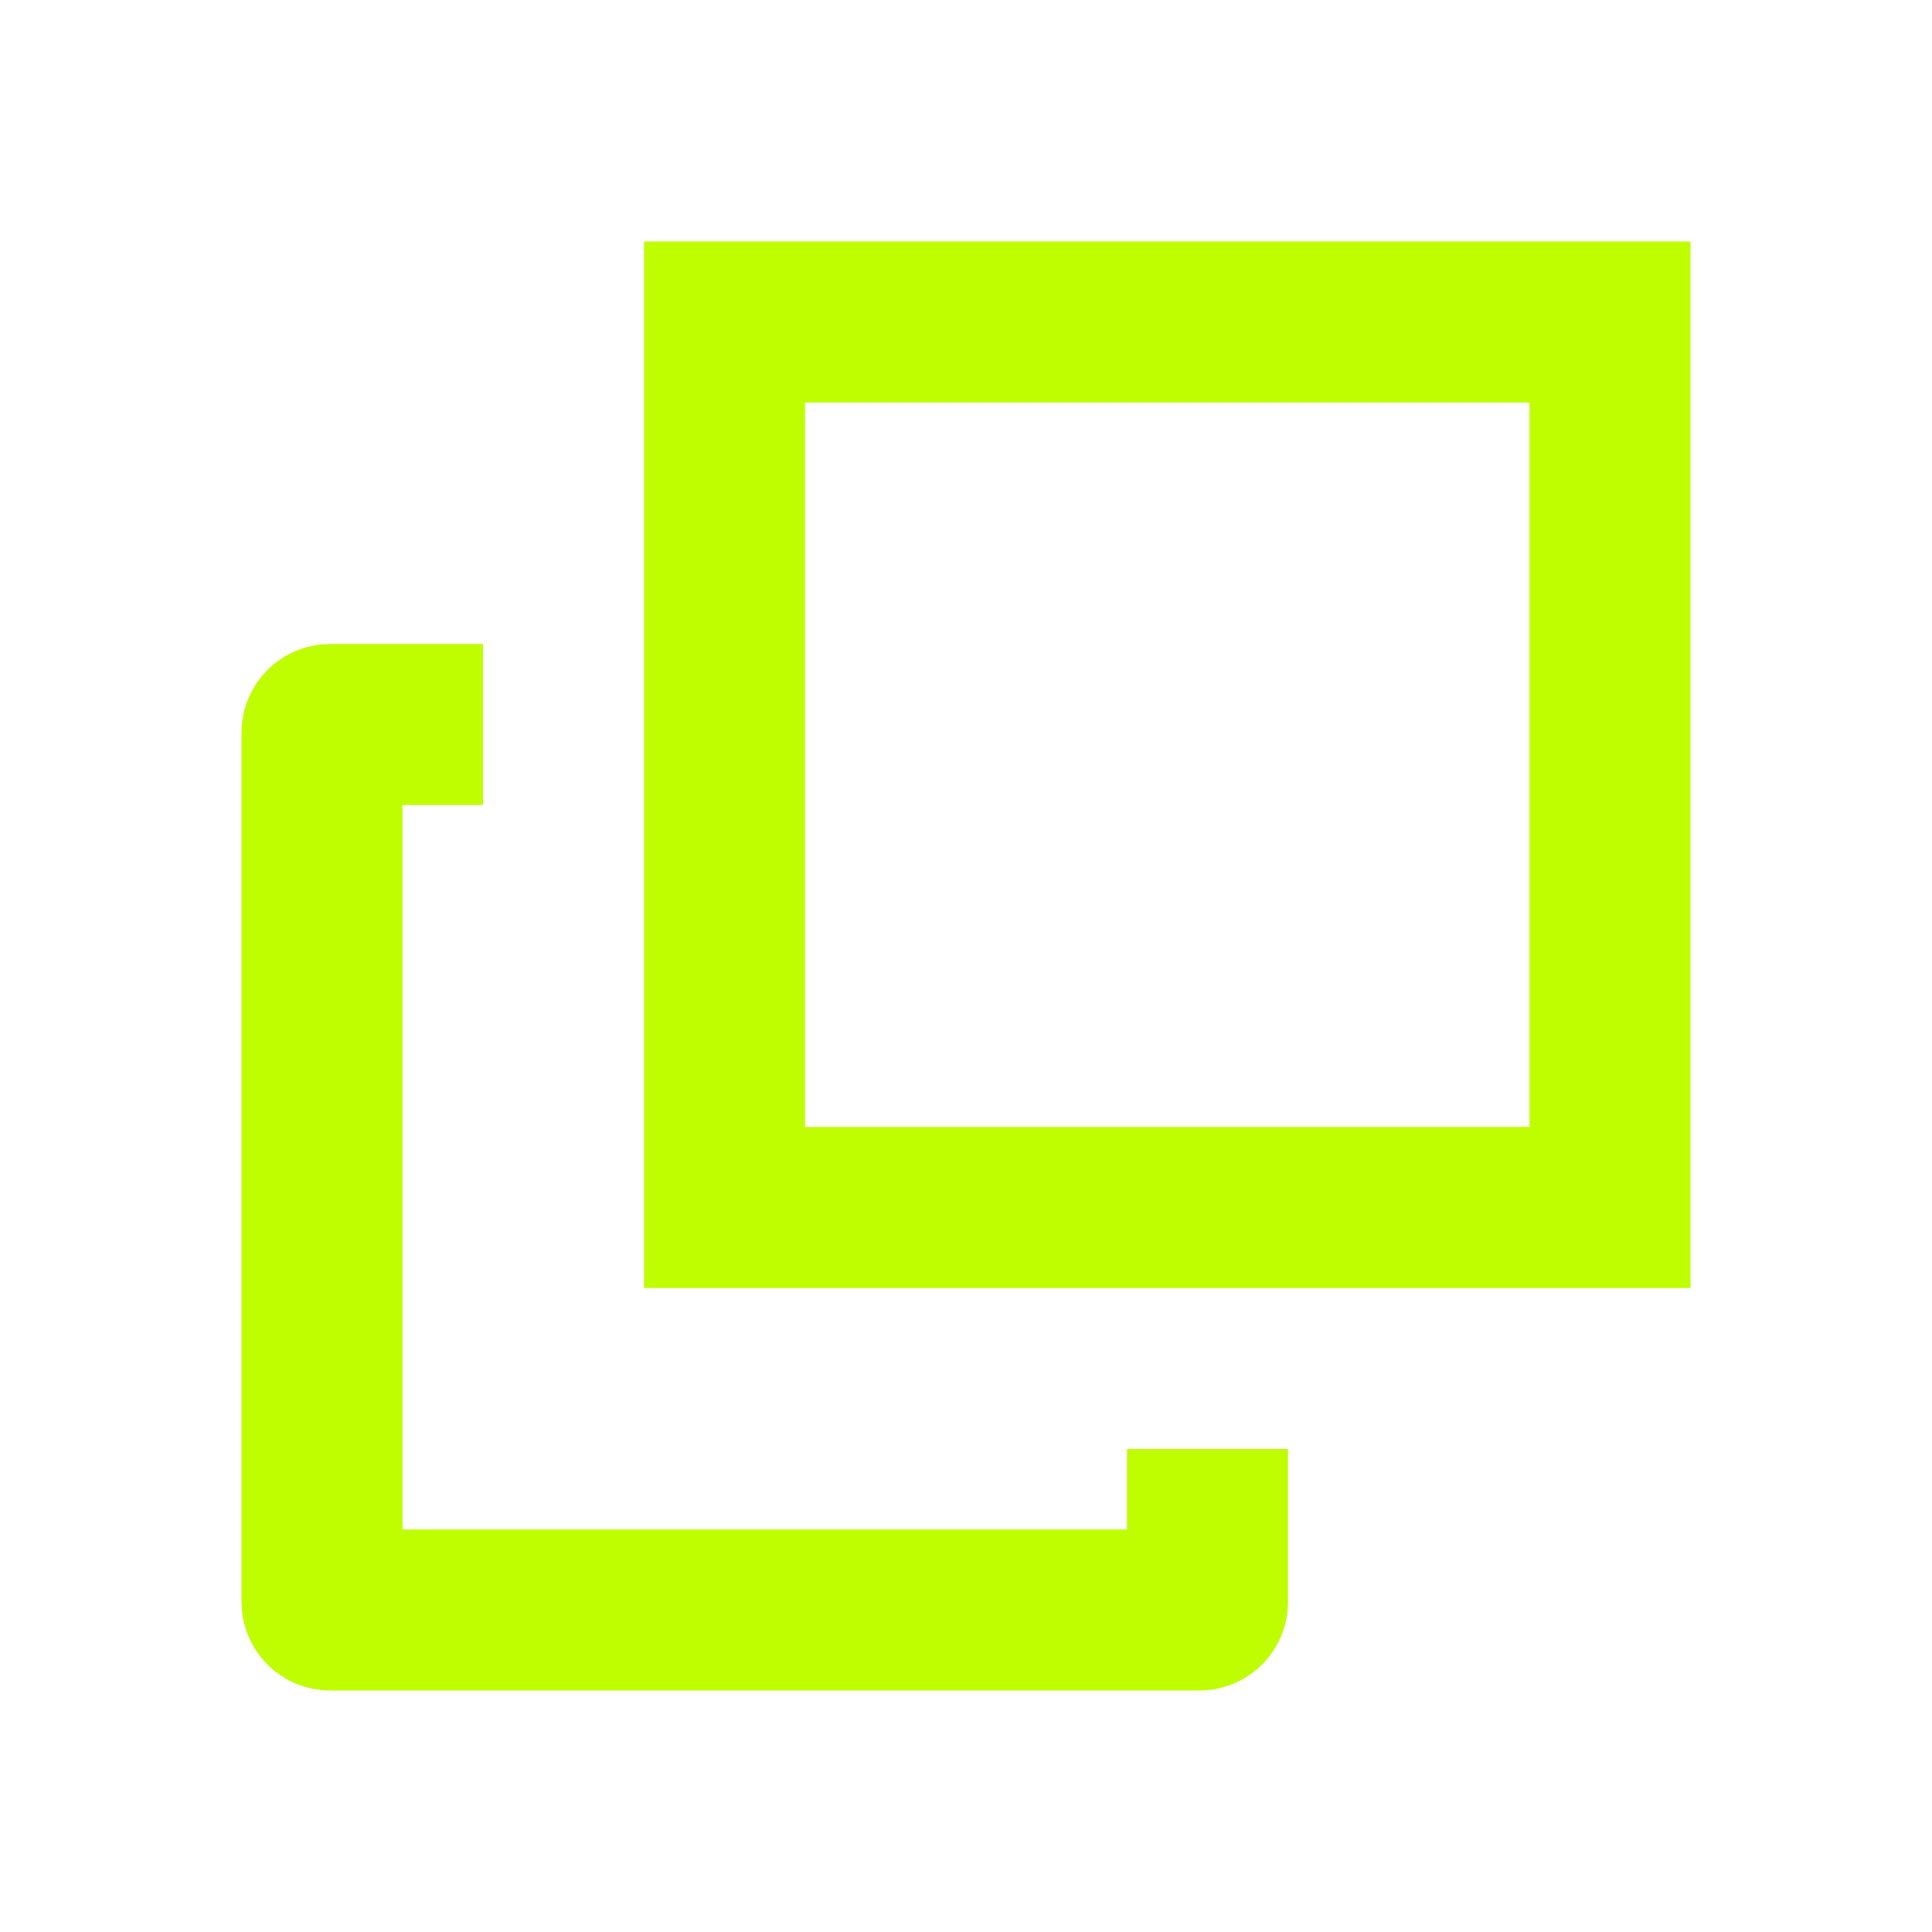
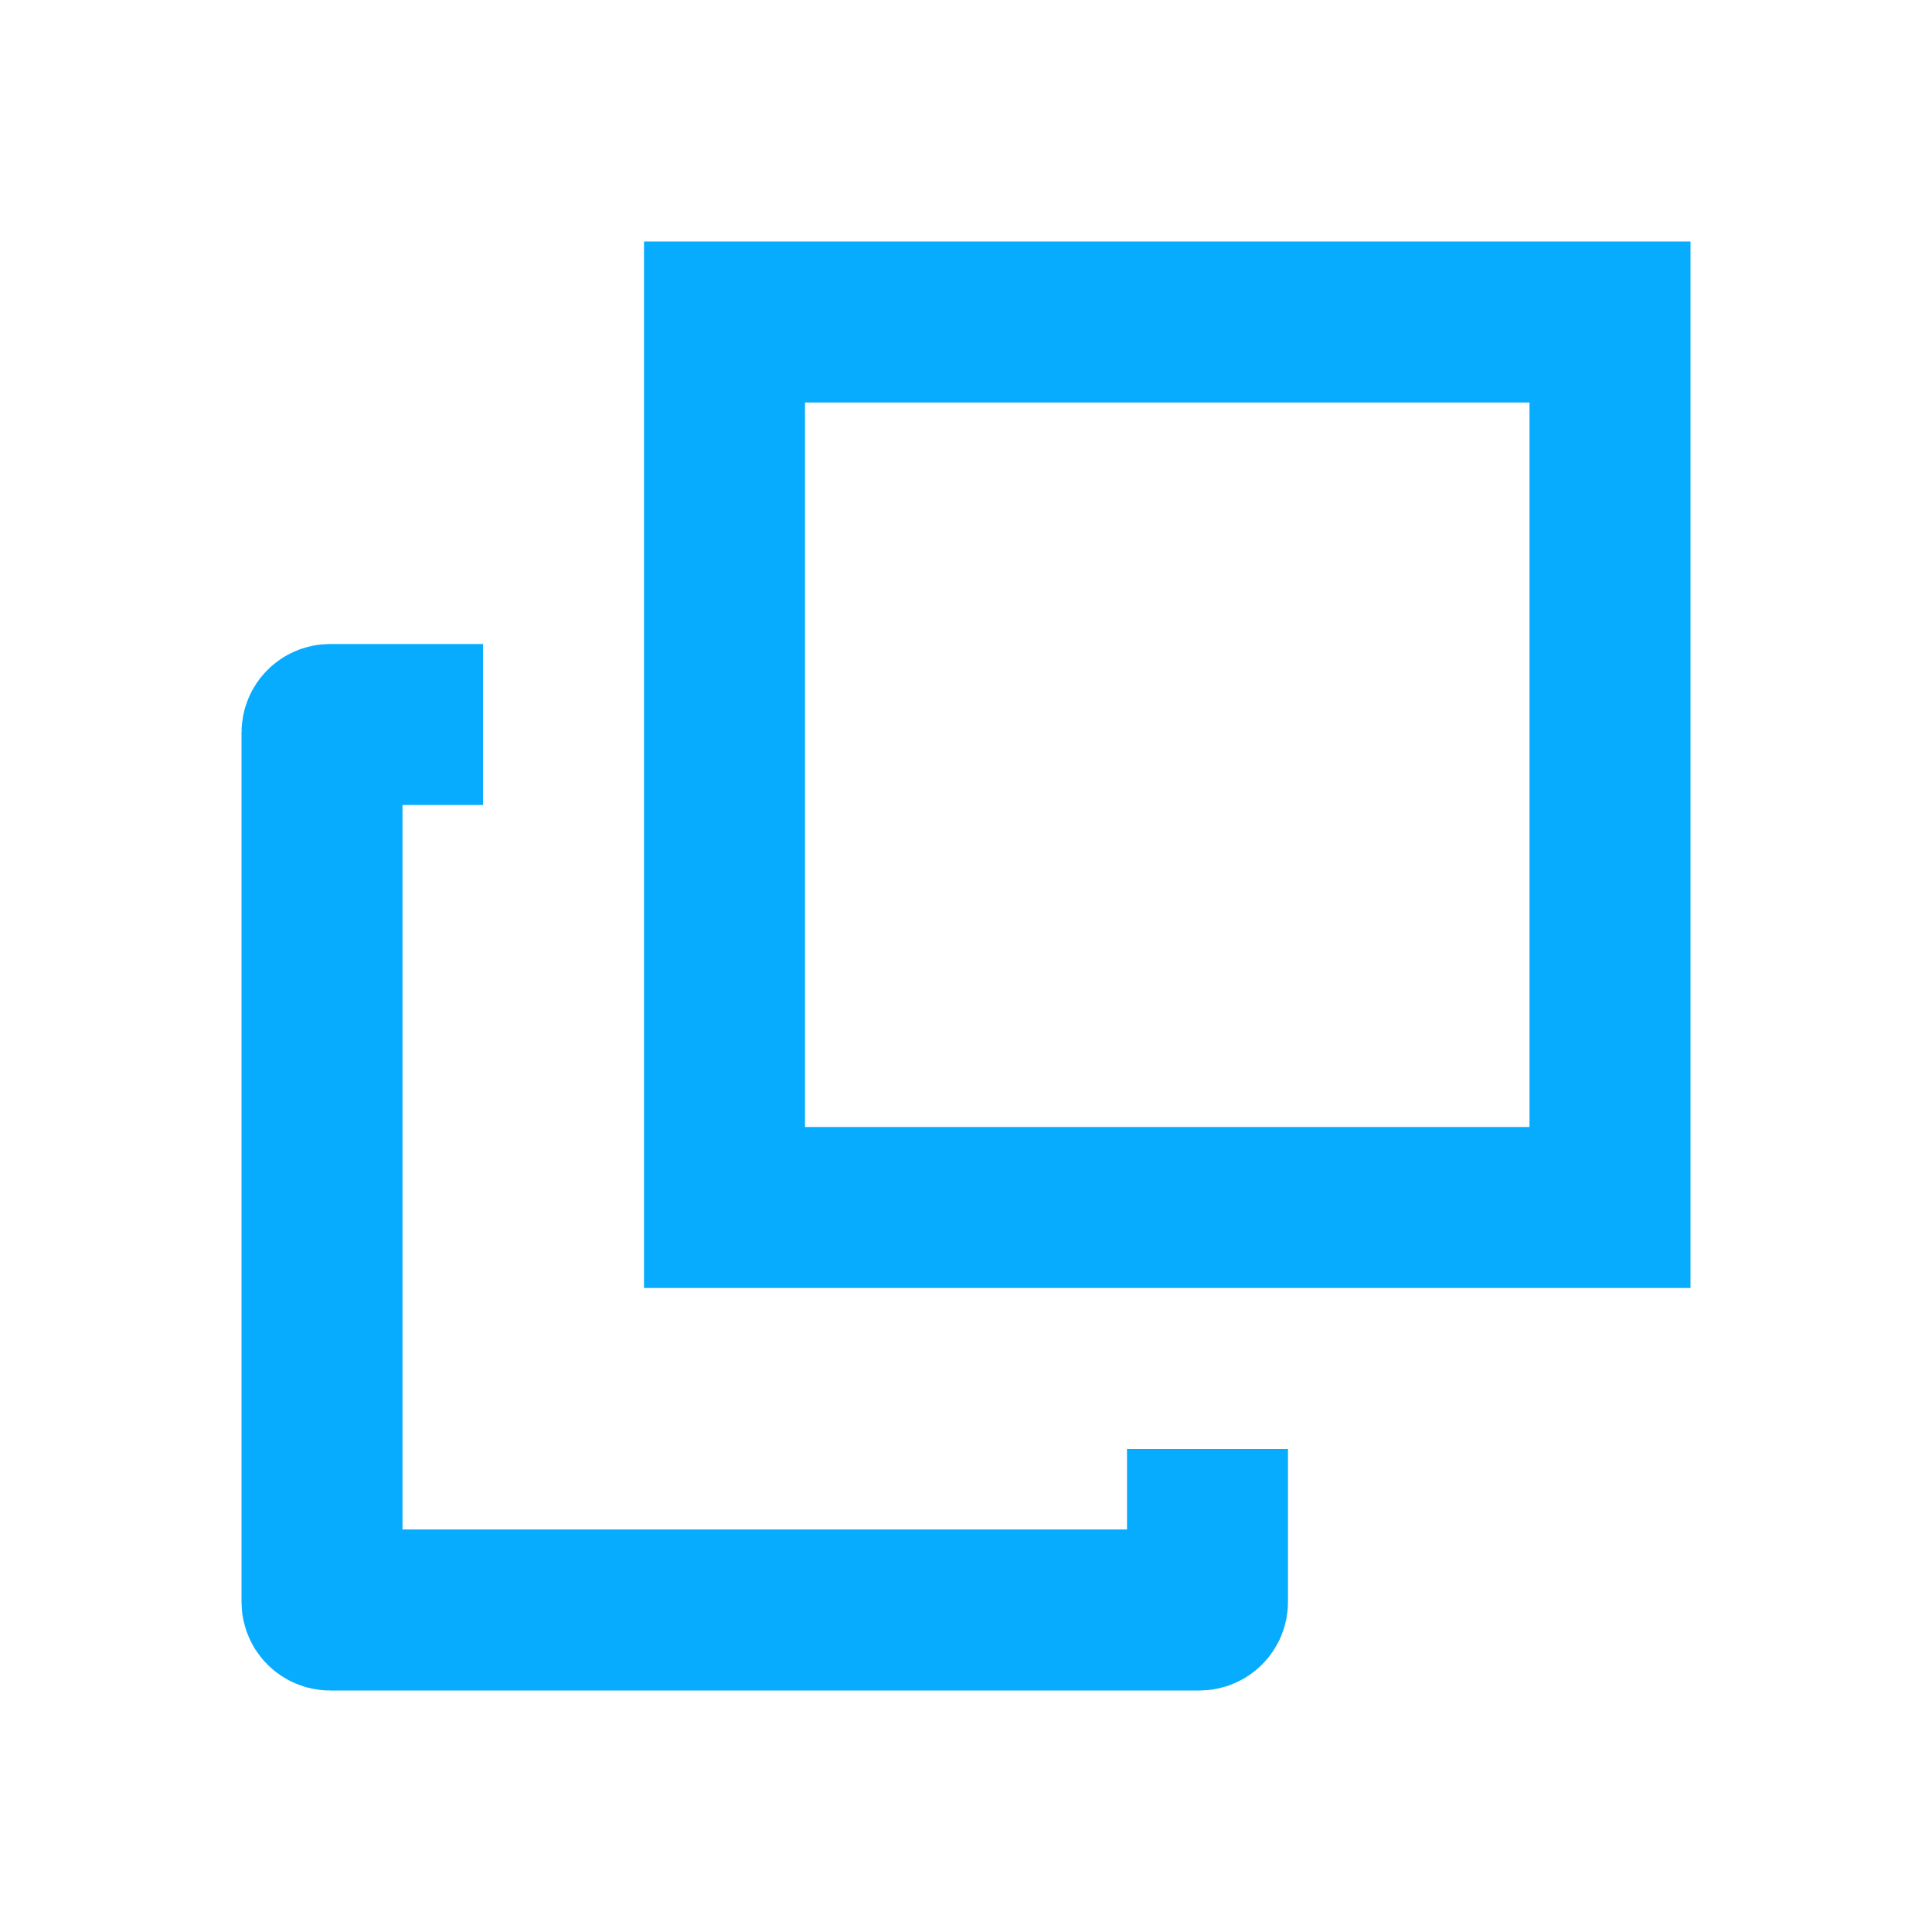
<svg xmlns="http://www.w3.org/2000/svg" width="24" height="24" viewBox="0 0 24 24" fill="none">
-   <path d="M15 18L15 19.9C15 19.955 14.955 20 14.9 20L4.1 20C4.045 20 4 19.955 4 19.9L4 9.1C4 9.045 4.045 9 4.1 9L6 9" stroke="#BEFE00" stroke-width="2" />
-   <path d="M9 15L9 4L12.333 4L20 4L20 11.667L20 15L9 15Z" stroke="#BEFE00" stroke-width="2" />
+   <path d="M15 18L15 19.9C15 19.955 14.955 20 14.9 20L4.1 20C4.045 20 4 19.955 4 19.9L4 9.1C4 9.045 4.045 9 4.1 9L6 9" stroke="#07acff" stroke-width="2" />
+   <path d="M9 15L9 4L12.333 4L20 4L20 11.667L20 15L9 15Z" stroke="#07acff" stroke-width="2" />
</svg>
